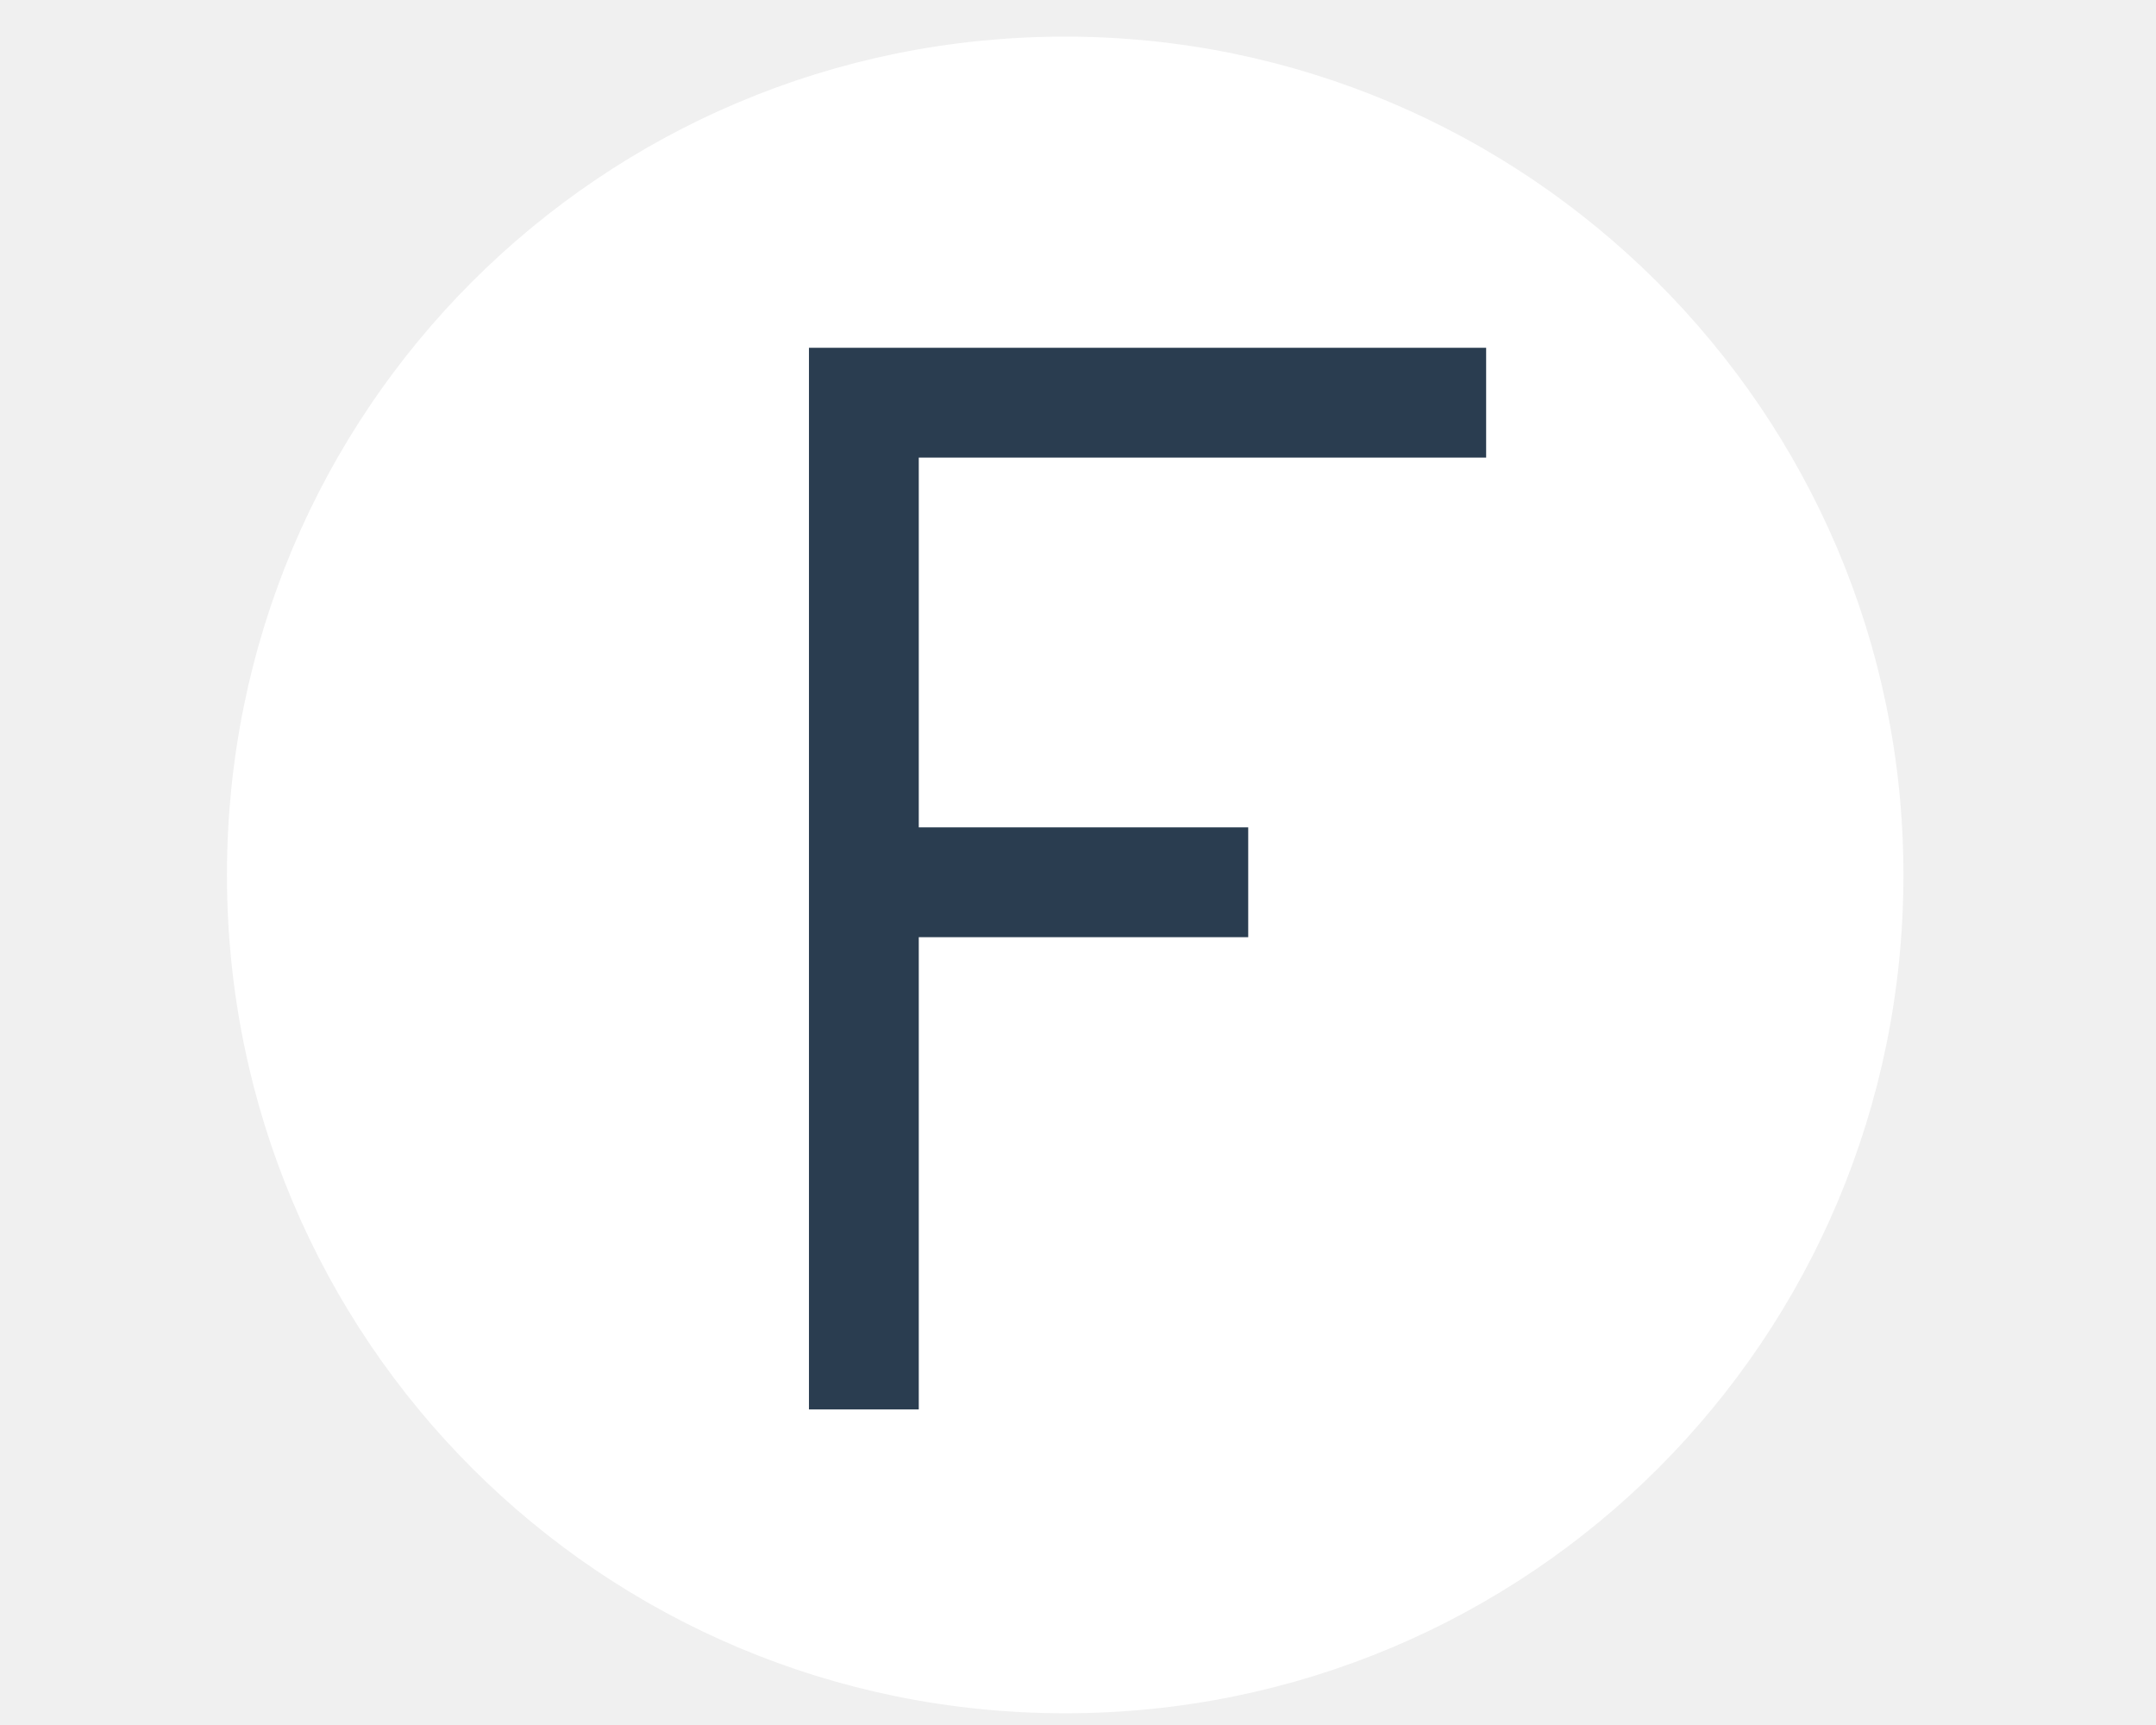
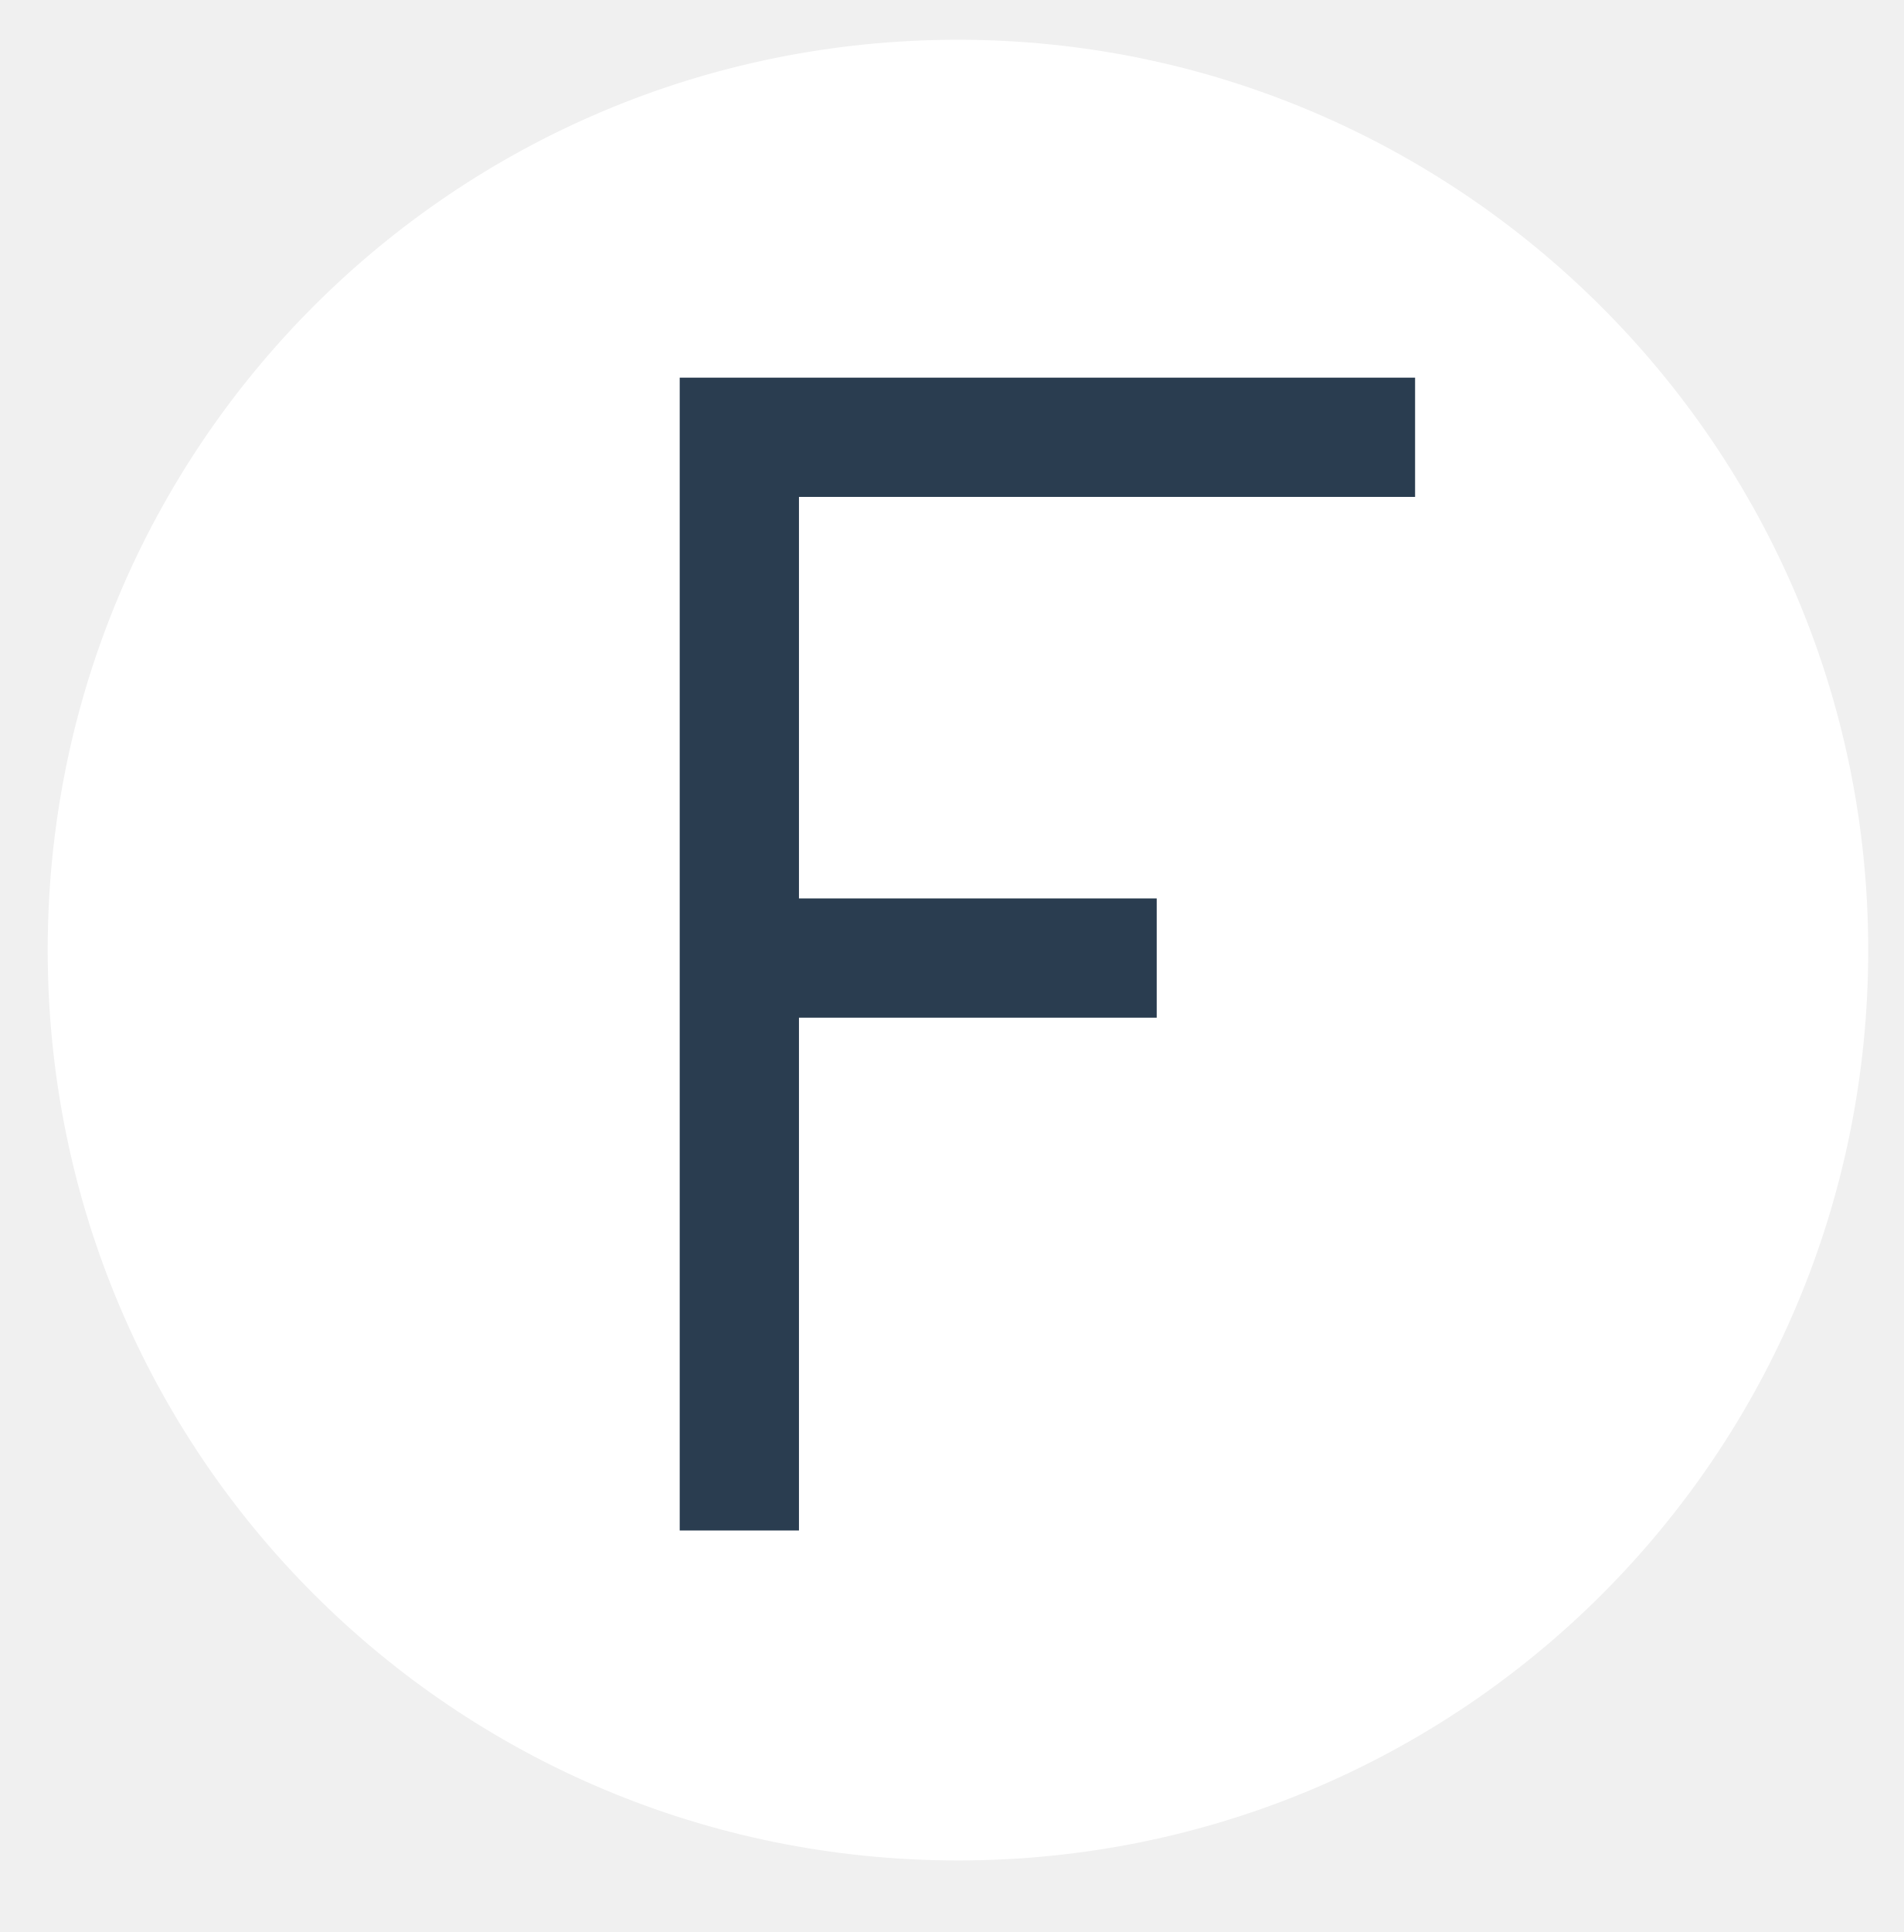
- <svg xmlns="http://www.w3.org/2000/svg" version="1.1" id="Layer_1" x="0px" y="0px" viewBox="0 0 58.9 47.1" style="enable-background:new 0 0 58.9 47.1;" xml:space="preserve">
+ <svg xmlns="http://www.w3.org/2000/svg" version="1.1" id="Layer_1" x="0px" y="0px" viewBox="5 0 47.9 48.6" style="enable-background:new 5 0 47.9 48.6;;" xml:space="preserve">
  <style type="text/css">
	.st0{fill:#FFFFFF;stroke:#FFFFFF;stroke-linecap:round;stroke-linejoin:round;stroke-miterlimit:10;}
	.st1{fill:none;stroke:#2A3D50;stroke-width:3;stroke-miterlimit:10;}
</style>
  <g>
    <path class="st0" d="M29.1,1.5c-12.4,0-22.4,10-22.4,22.4c0,12.4,10,22.4,22.4,22.4c12.4,0,22.4-10,22.4-22.4   C51.5,11.5,41.4,1.5,29.1,1.5z" />
    <g>
      <polyline class="st1" points="23.6,38.5 23.6,11 40.6,11   " />
      <line class="st1" x1="23.6" y1="24.1" x2="34.1" y2="24.1" />
    </g>
  </g>
</svg>
